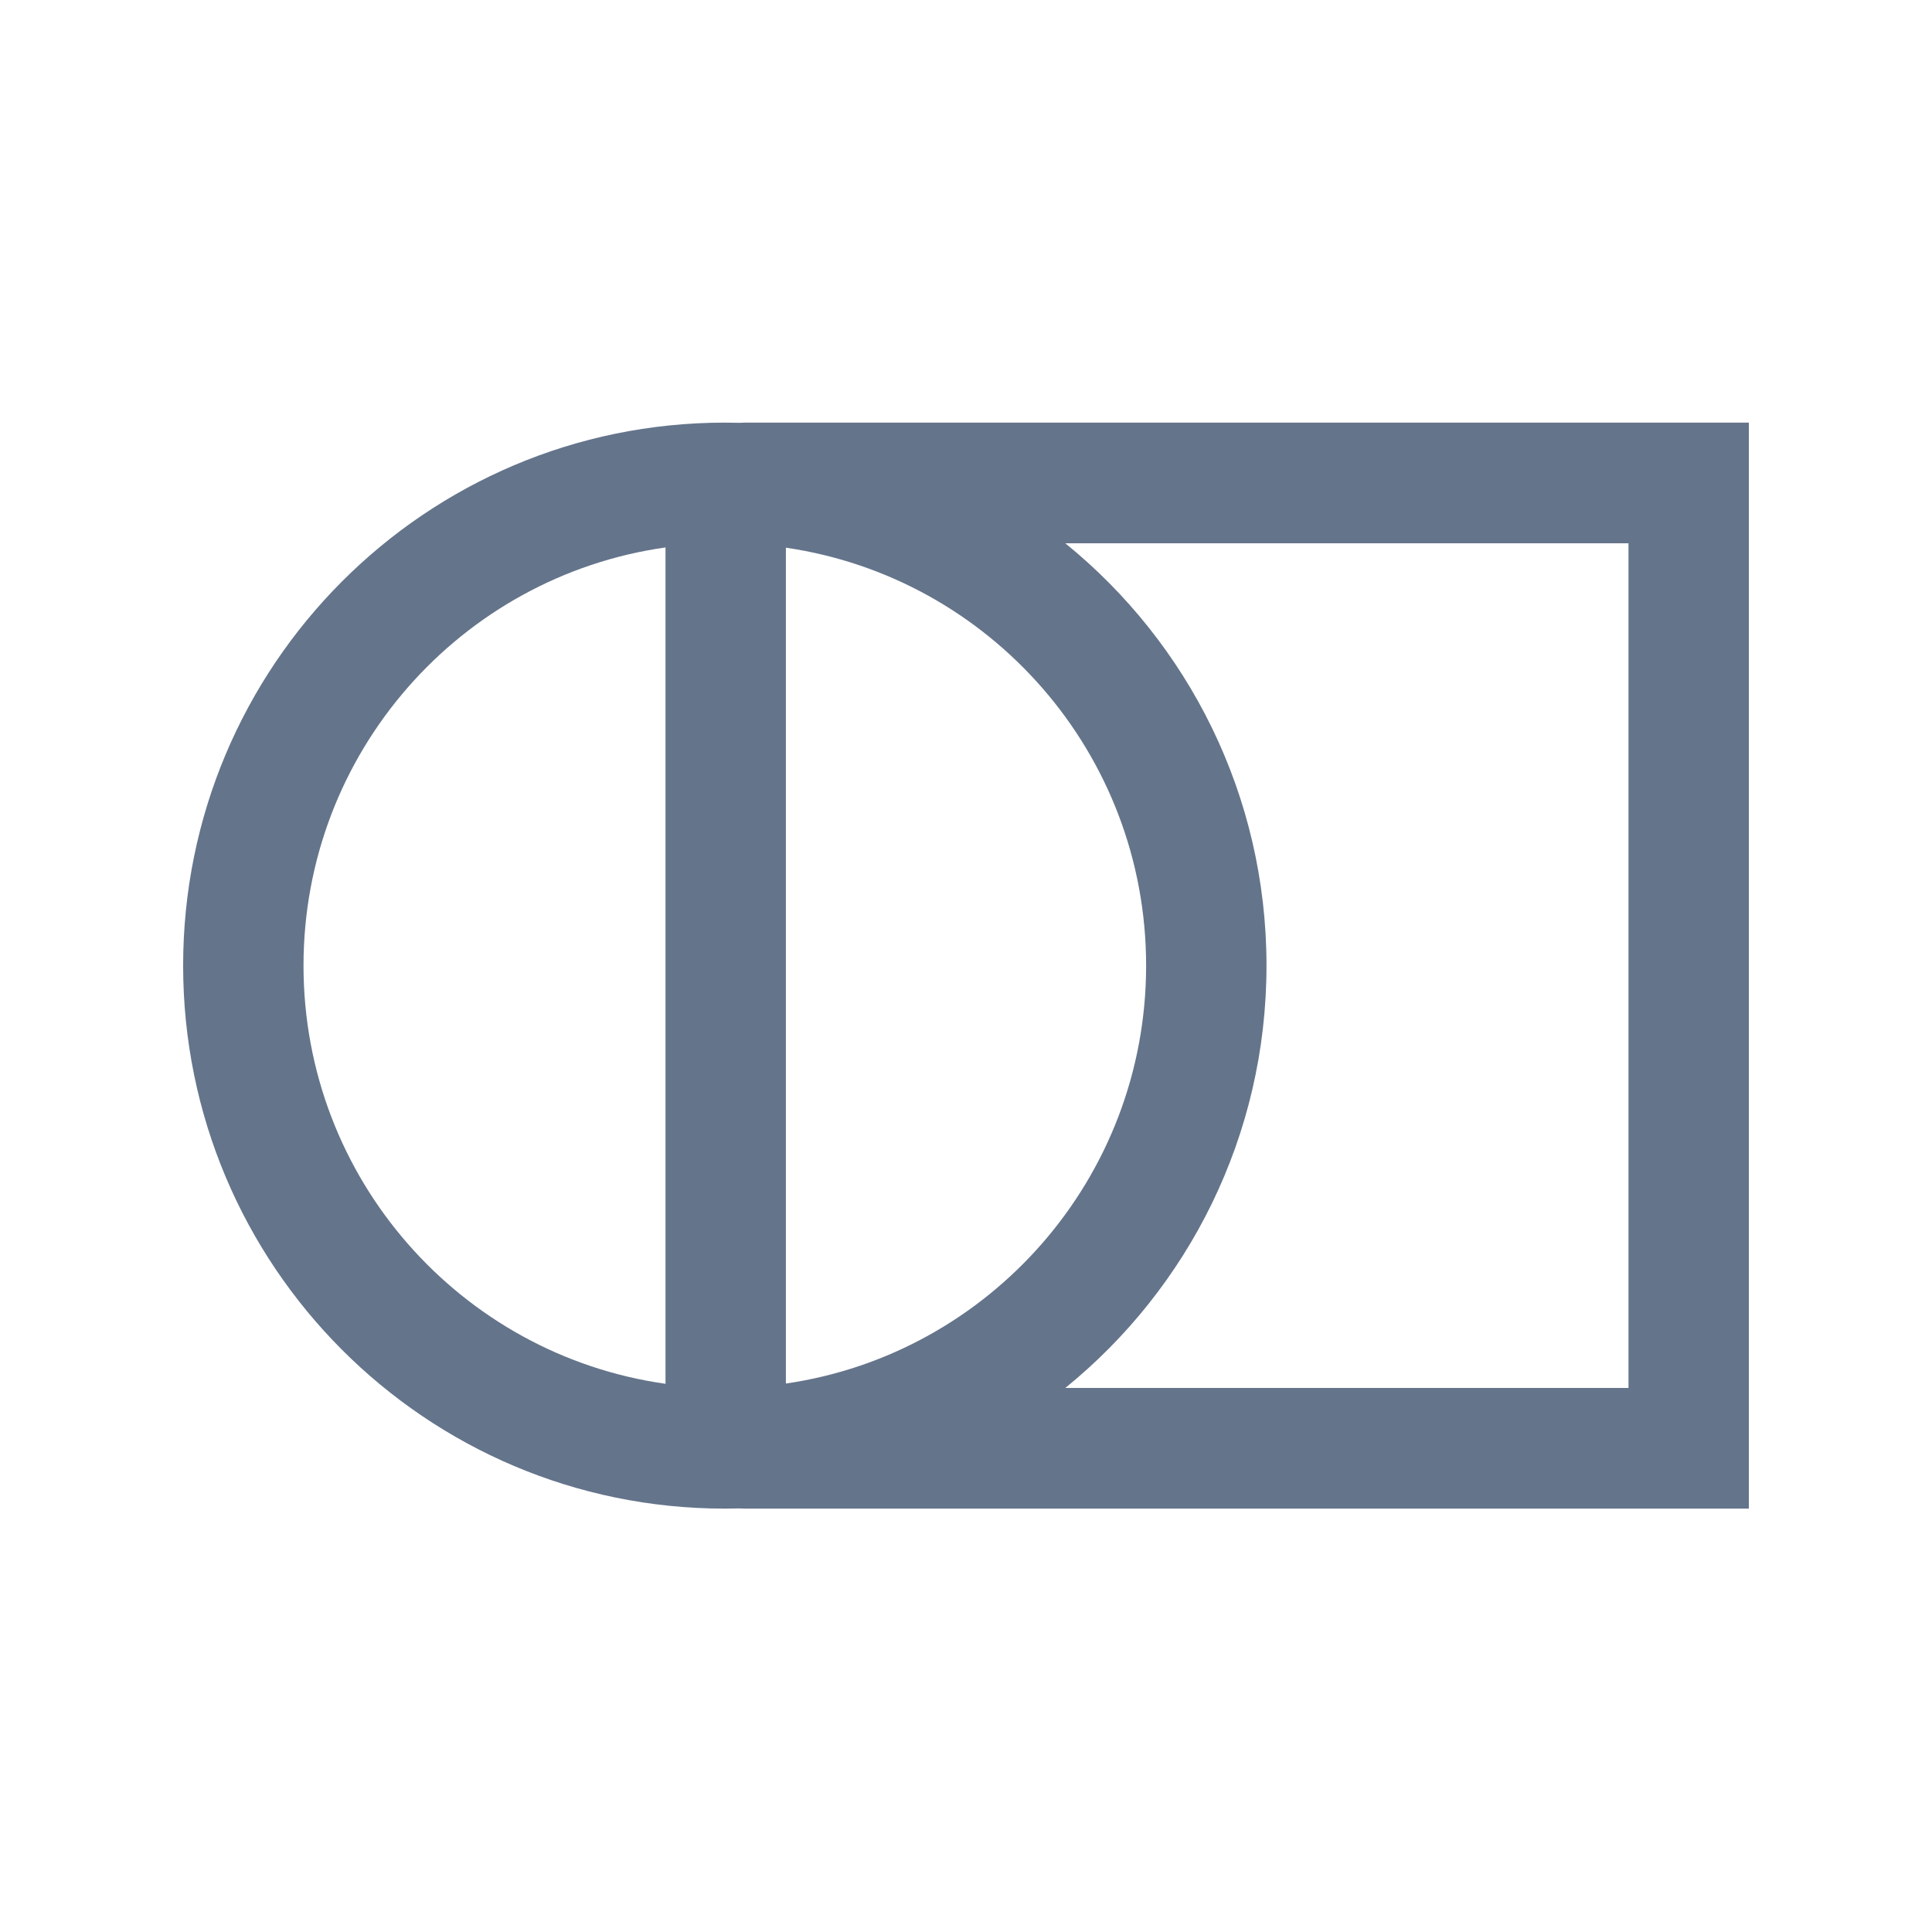
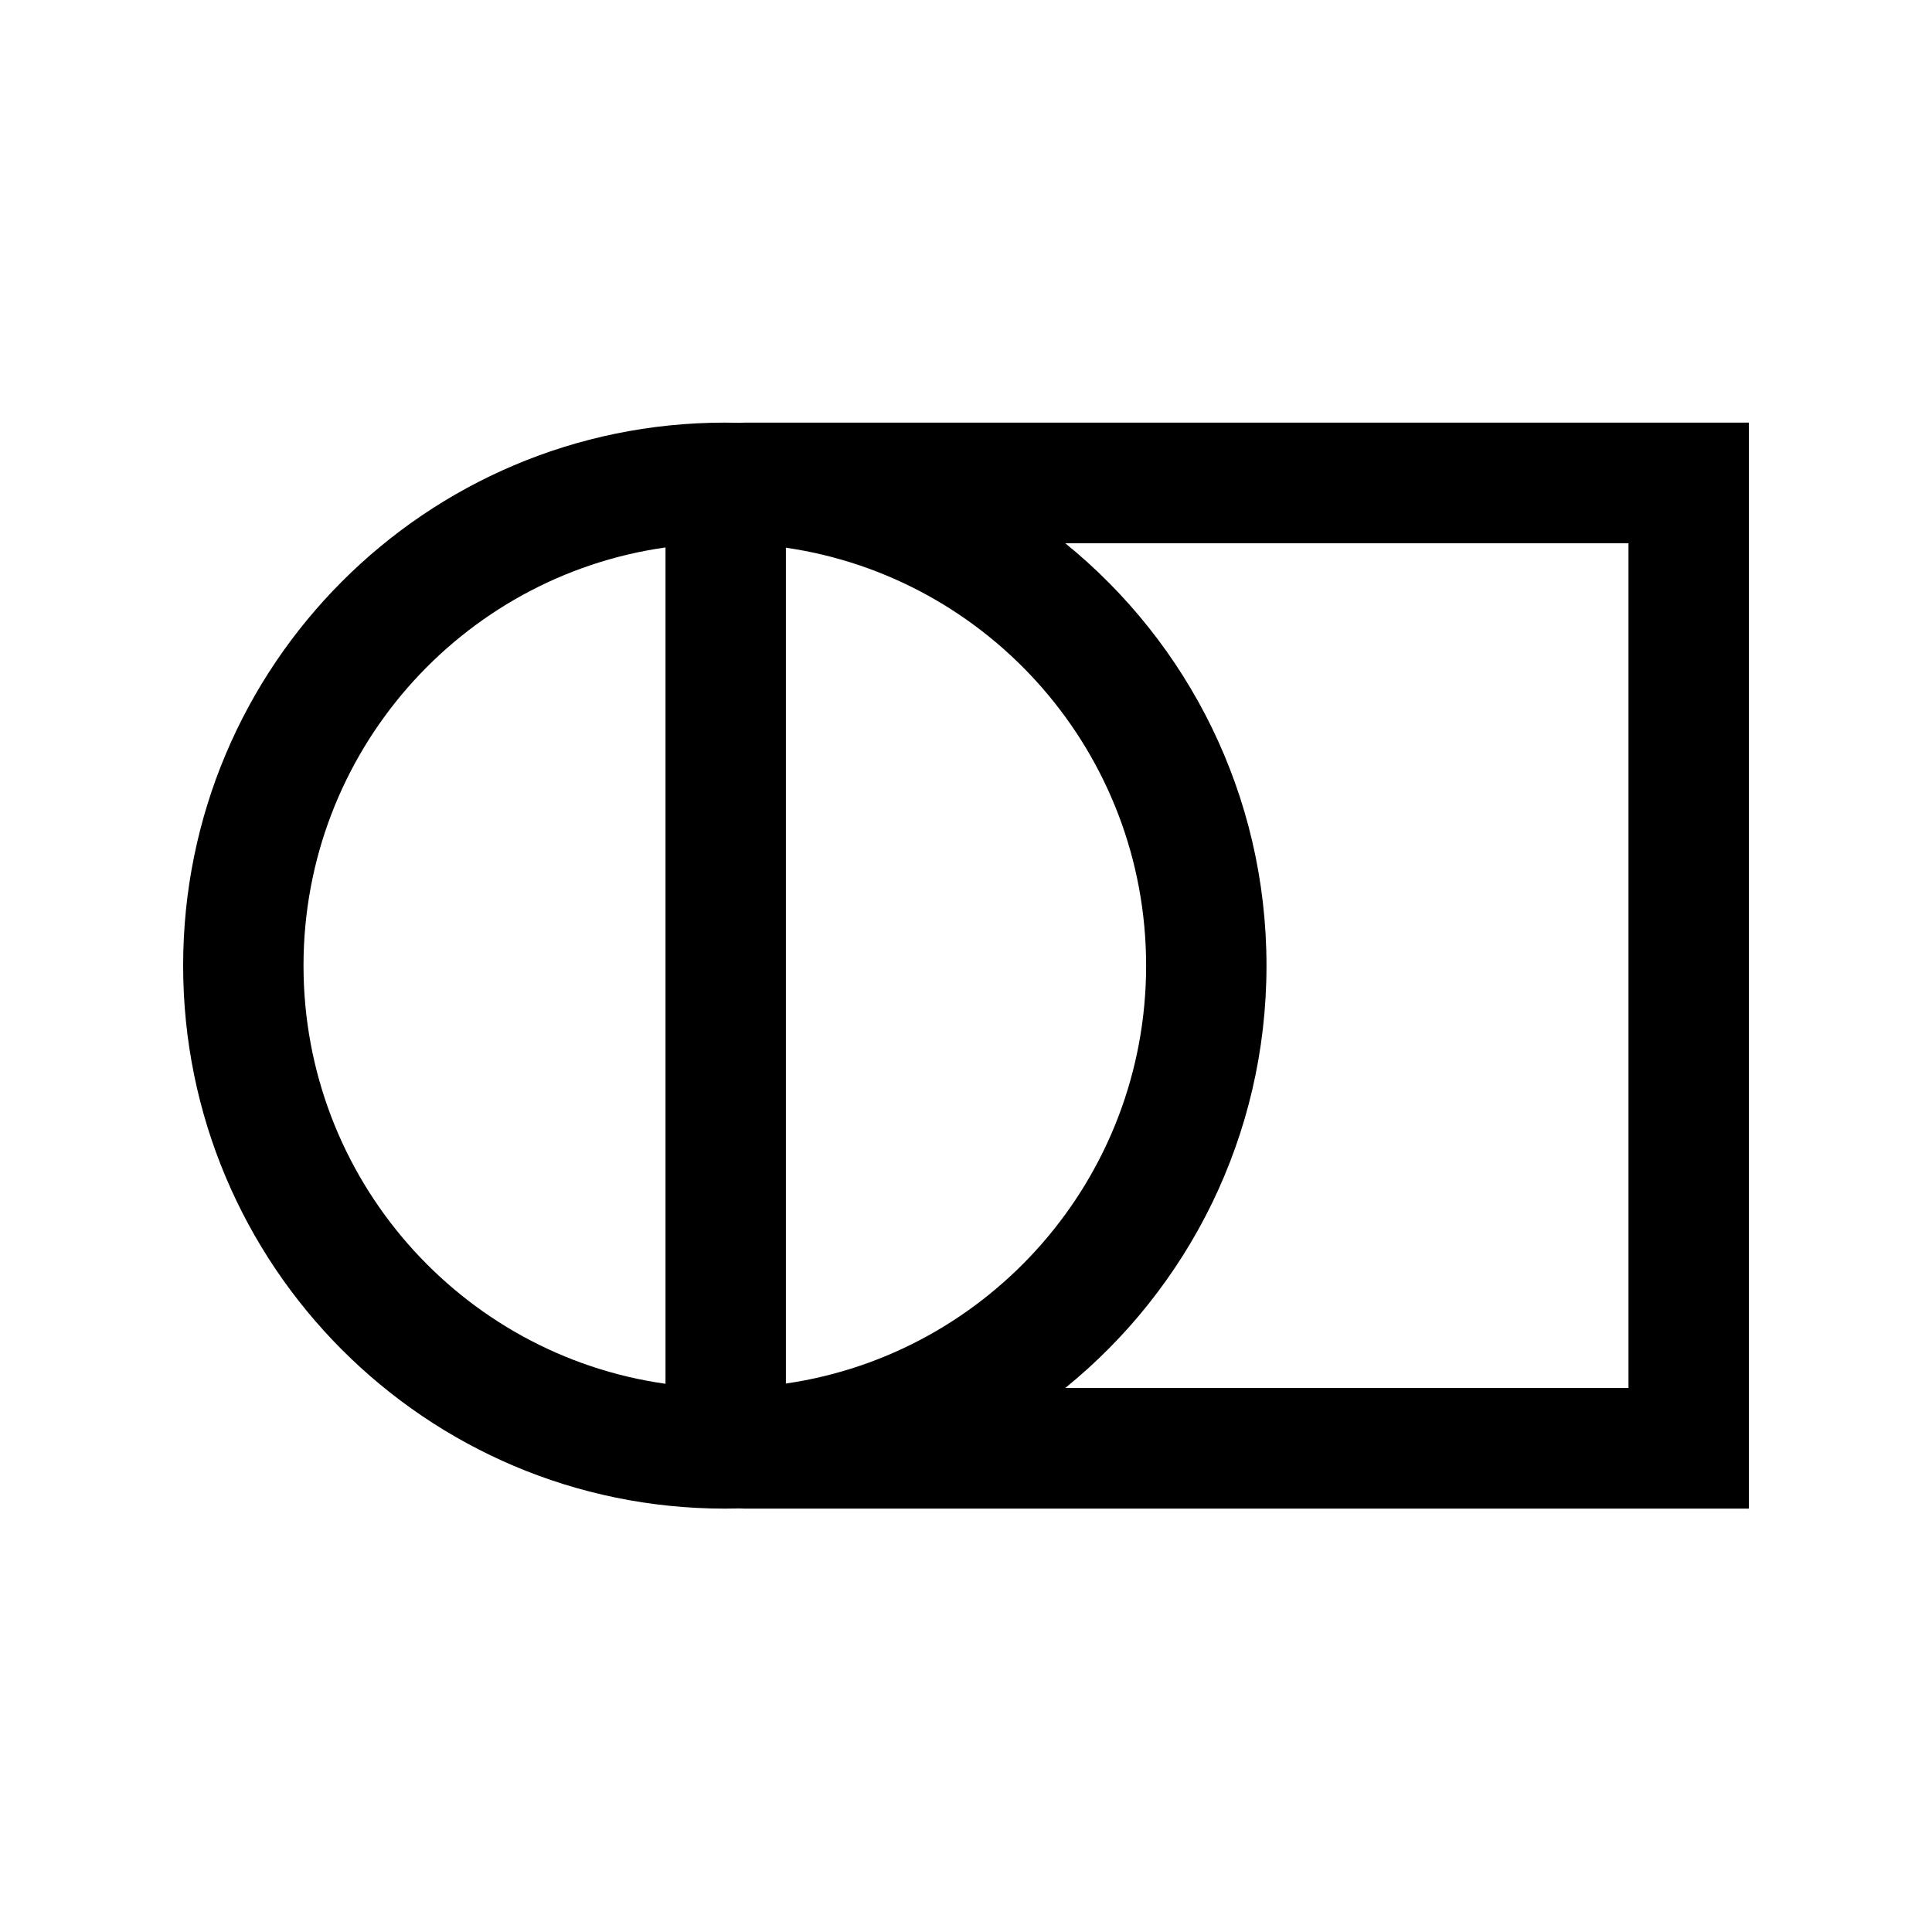
<svg xmlns="http://www.w3.org/2000/svg" viewBox="0 0 960 960" fill="none">
-   <path fill-rule="evenodd" clip-rule="evenodd" d="M390.499 272.146V687.477C491.737 672.742 569.501 585.38 569.501 479.811C569.501 374.243 491.737 286.881 390.499 272.146ZM367.396 749.527C364.991 749.591 362.577 749.623 360.157 749.623C211.506 749.623 91 628.824 91 479.811C91 330.799 211.506 210 360.157 210C362.577 210 364.991 210.032 367.396 210.096C368.31 210.032 369.233 210 370.163 210H869V749.623H370.163C369.233 749.623 368.31 749.591 367.396 749.527ZM330.687 687.602V272.021C229.023 286.379 150.813 373.94 150.813 479.811C150.813 585.683 229.023 673.244 330.687 687.602ZM529.346 269.958H809.187V689.665H529.346C590.325 640.201 629.313 564.57 629.313 479.811C629.313 395.053 590.325 319.422 529.346 269.958Z" fill="#64748B" />
+   <path fill-rule="evenodd" clip-rule="evenodd" d="M390.499 272.146V687.477C491.737 672.742 569.501 585.38 569.501 479.811C569.501 374.243 491.737 286.881 390.499 272.146ZM367.396 749.527C364.991 749.591 362.577 749.623 360.157 749.623C211.506 749.623 91 628.824 91 479.811C91 330.799 211.506 210 360.157 210C362.577 210 364.991 210.032 367.396 210.096C368.31 210.032 369.233 210 370.163 210H869V749.623H370.163C369.233 749.623 368.31 749.591 367.396 749.527ZM330.687 687.602V272.021C229.023 286.379 150.813 373.94 150.813 479.811C150.813 585.683 229.023 673.244 330.687 687.602ZM529.346 269.958H809.187V689.665H529.346C590.325 640.201 629.313 564.57 629.313 479.811C629.313 395.053 590.325 319.422 529.346 269.958Z" fill="currentColor" />
</svg>
